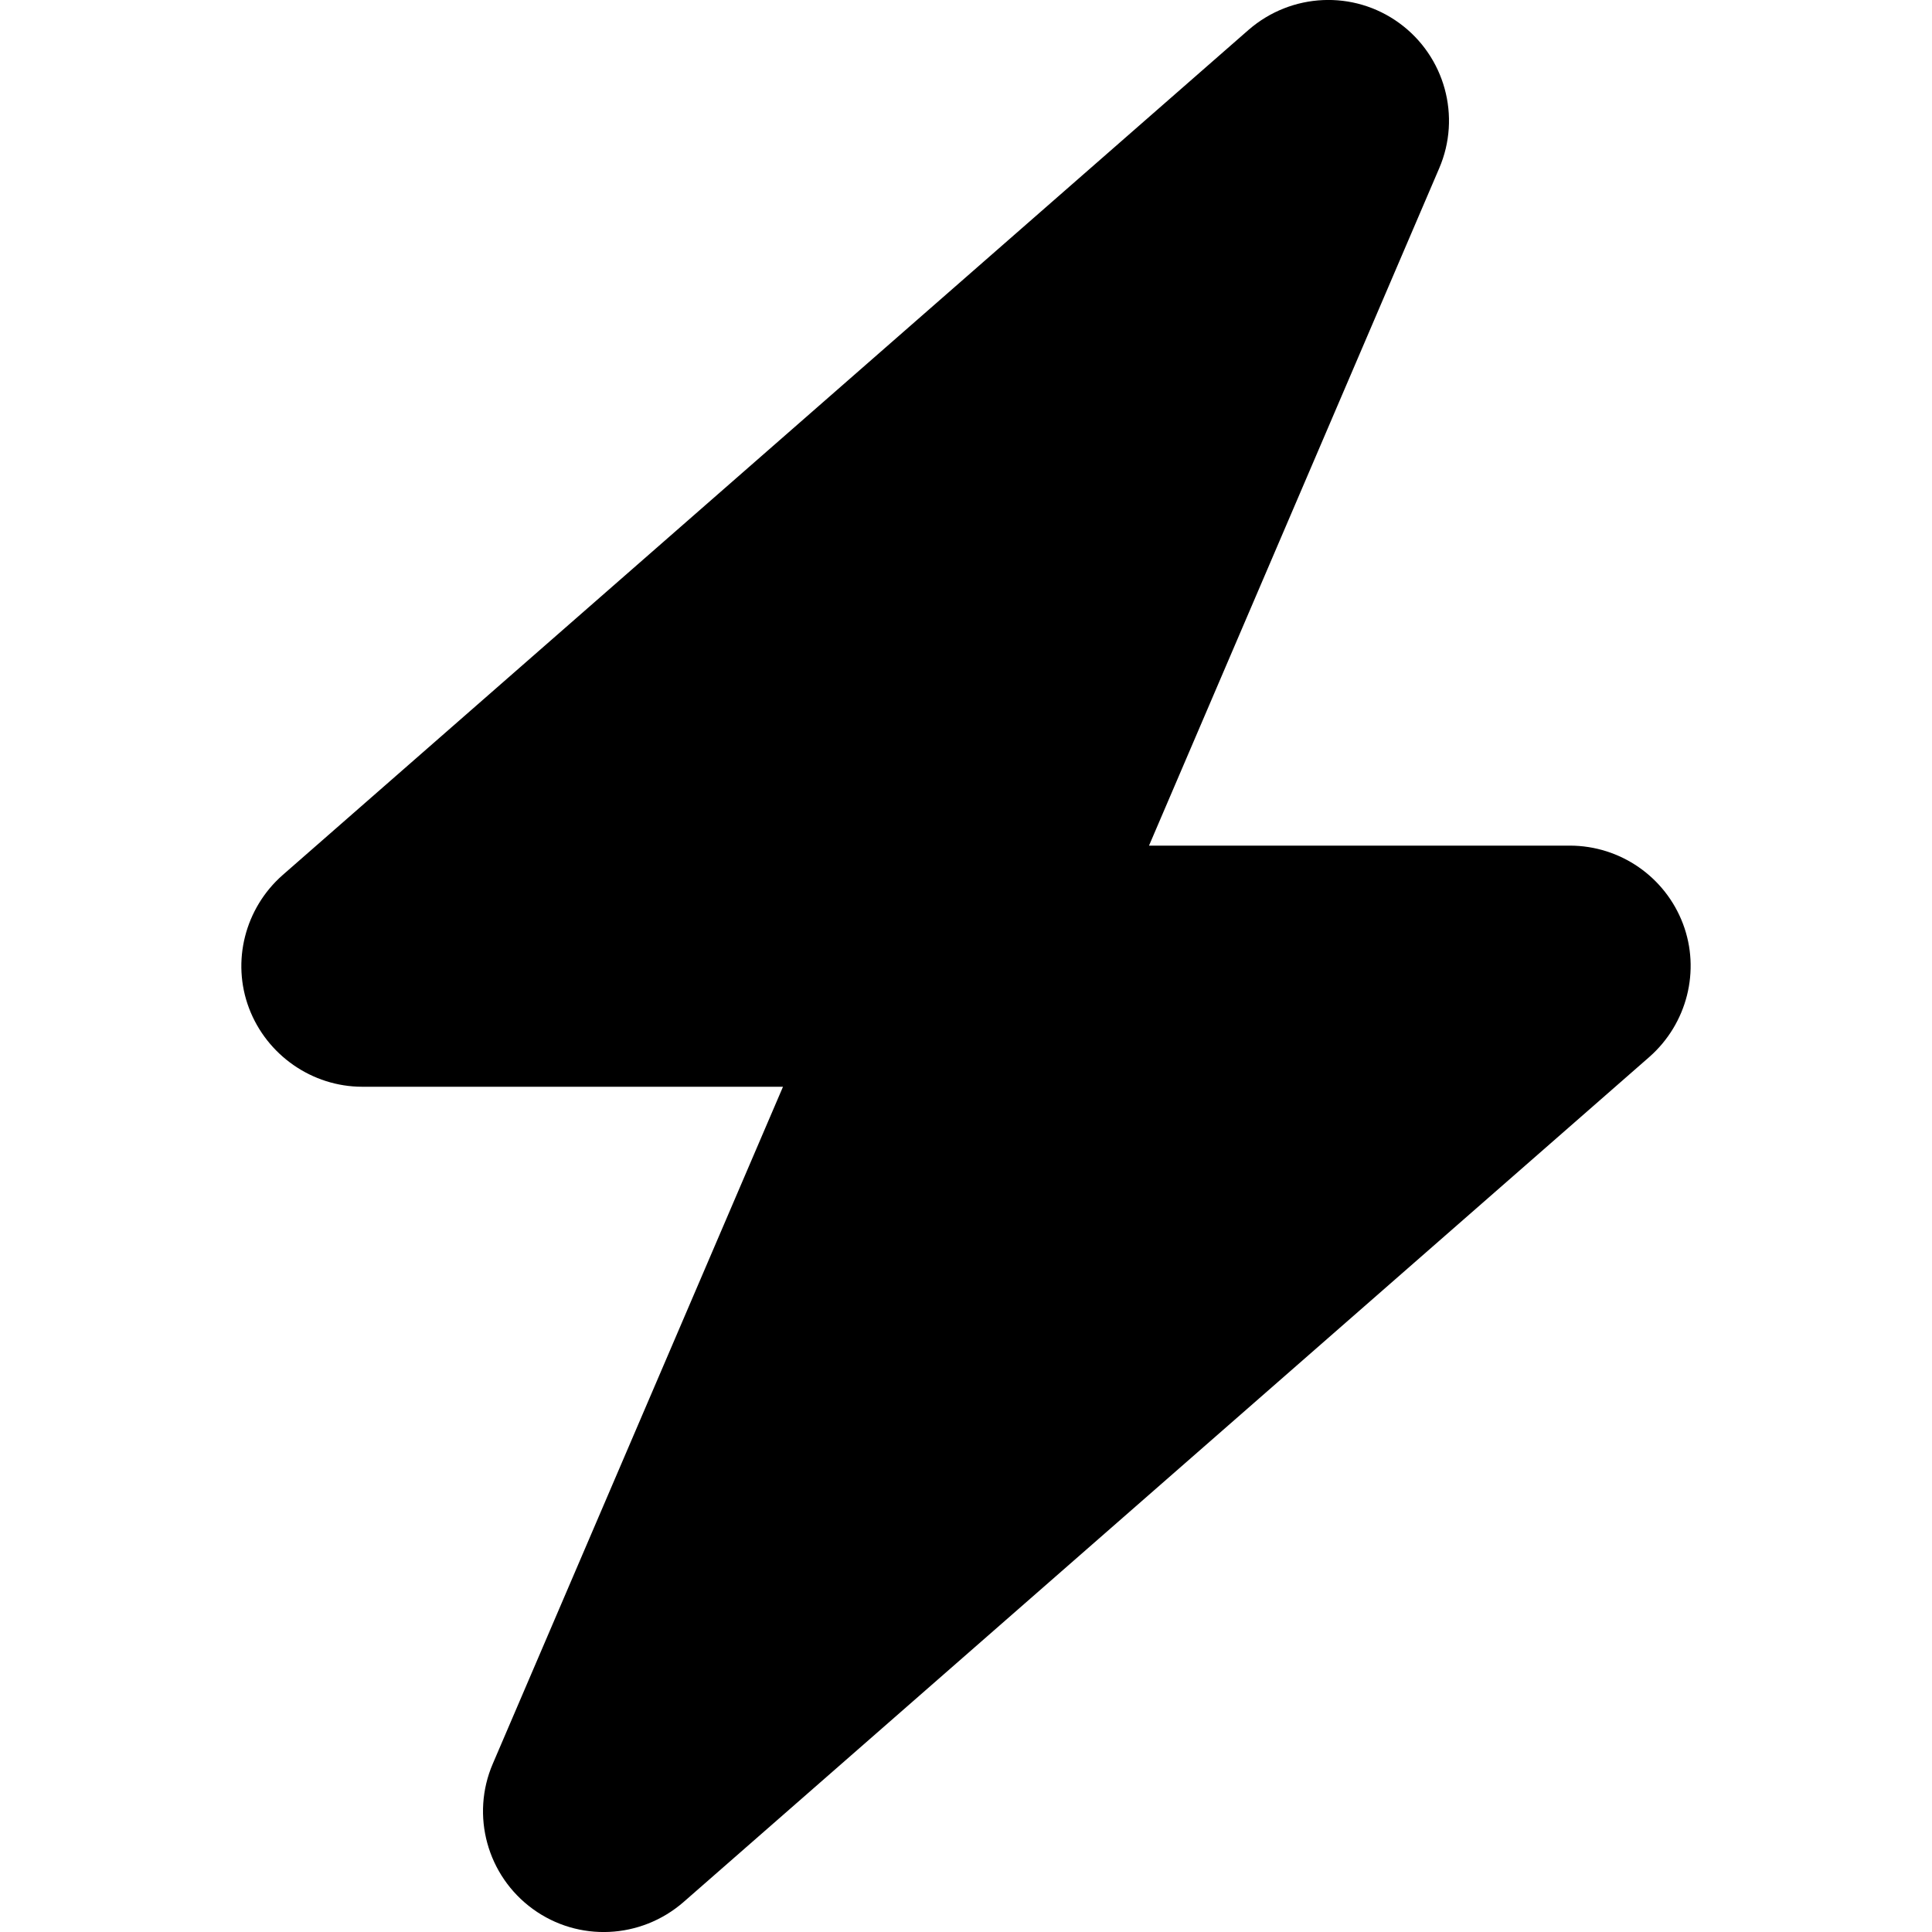
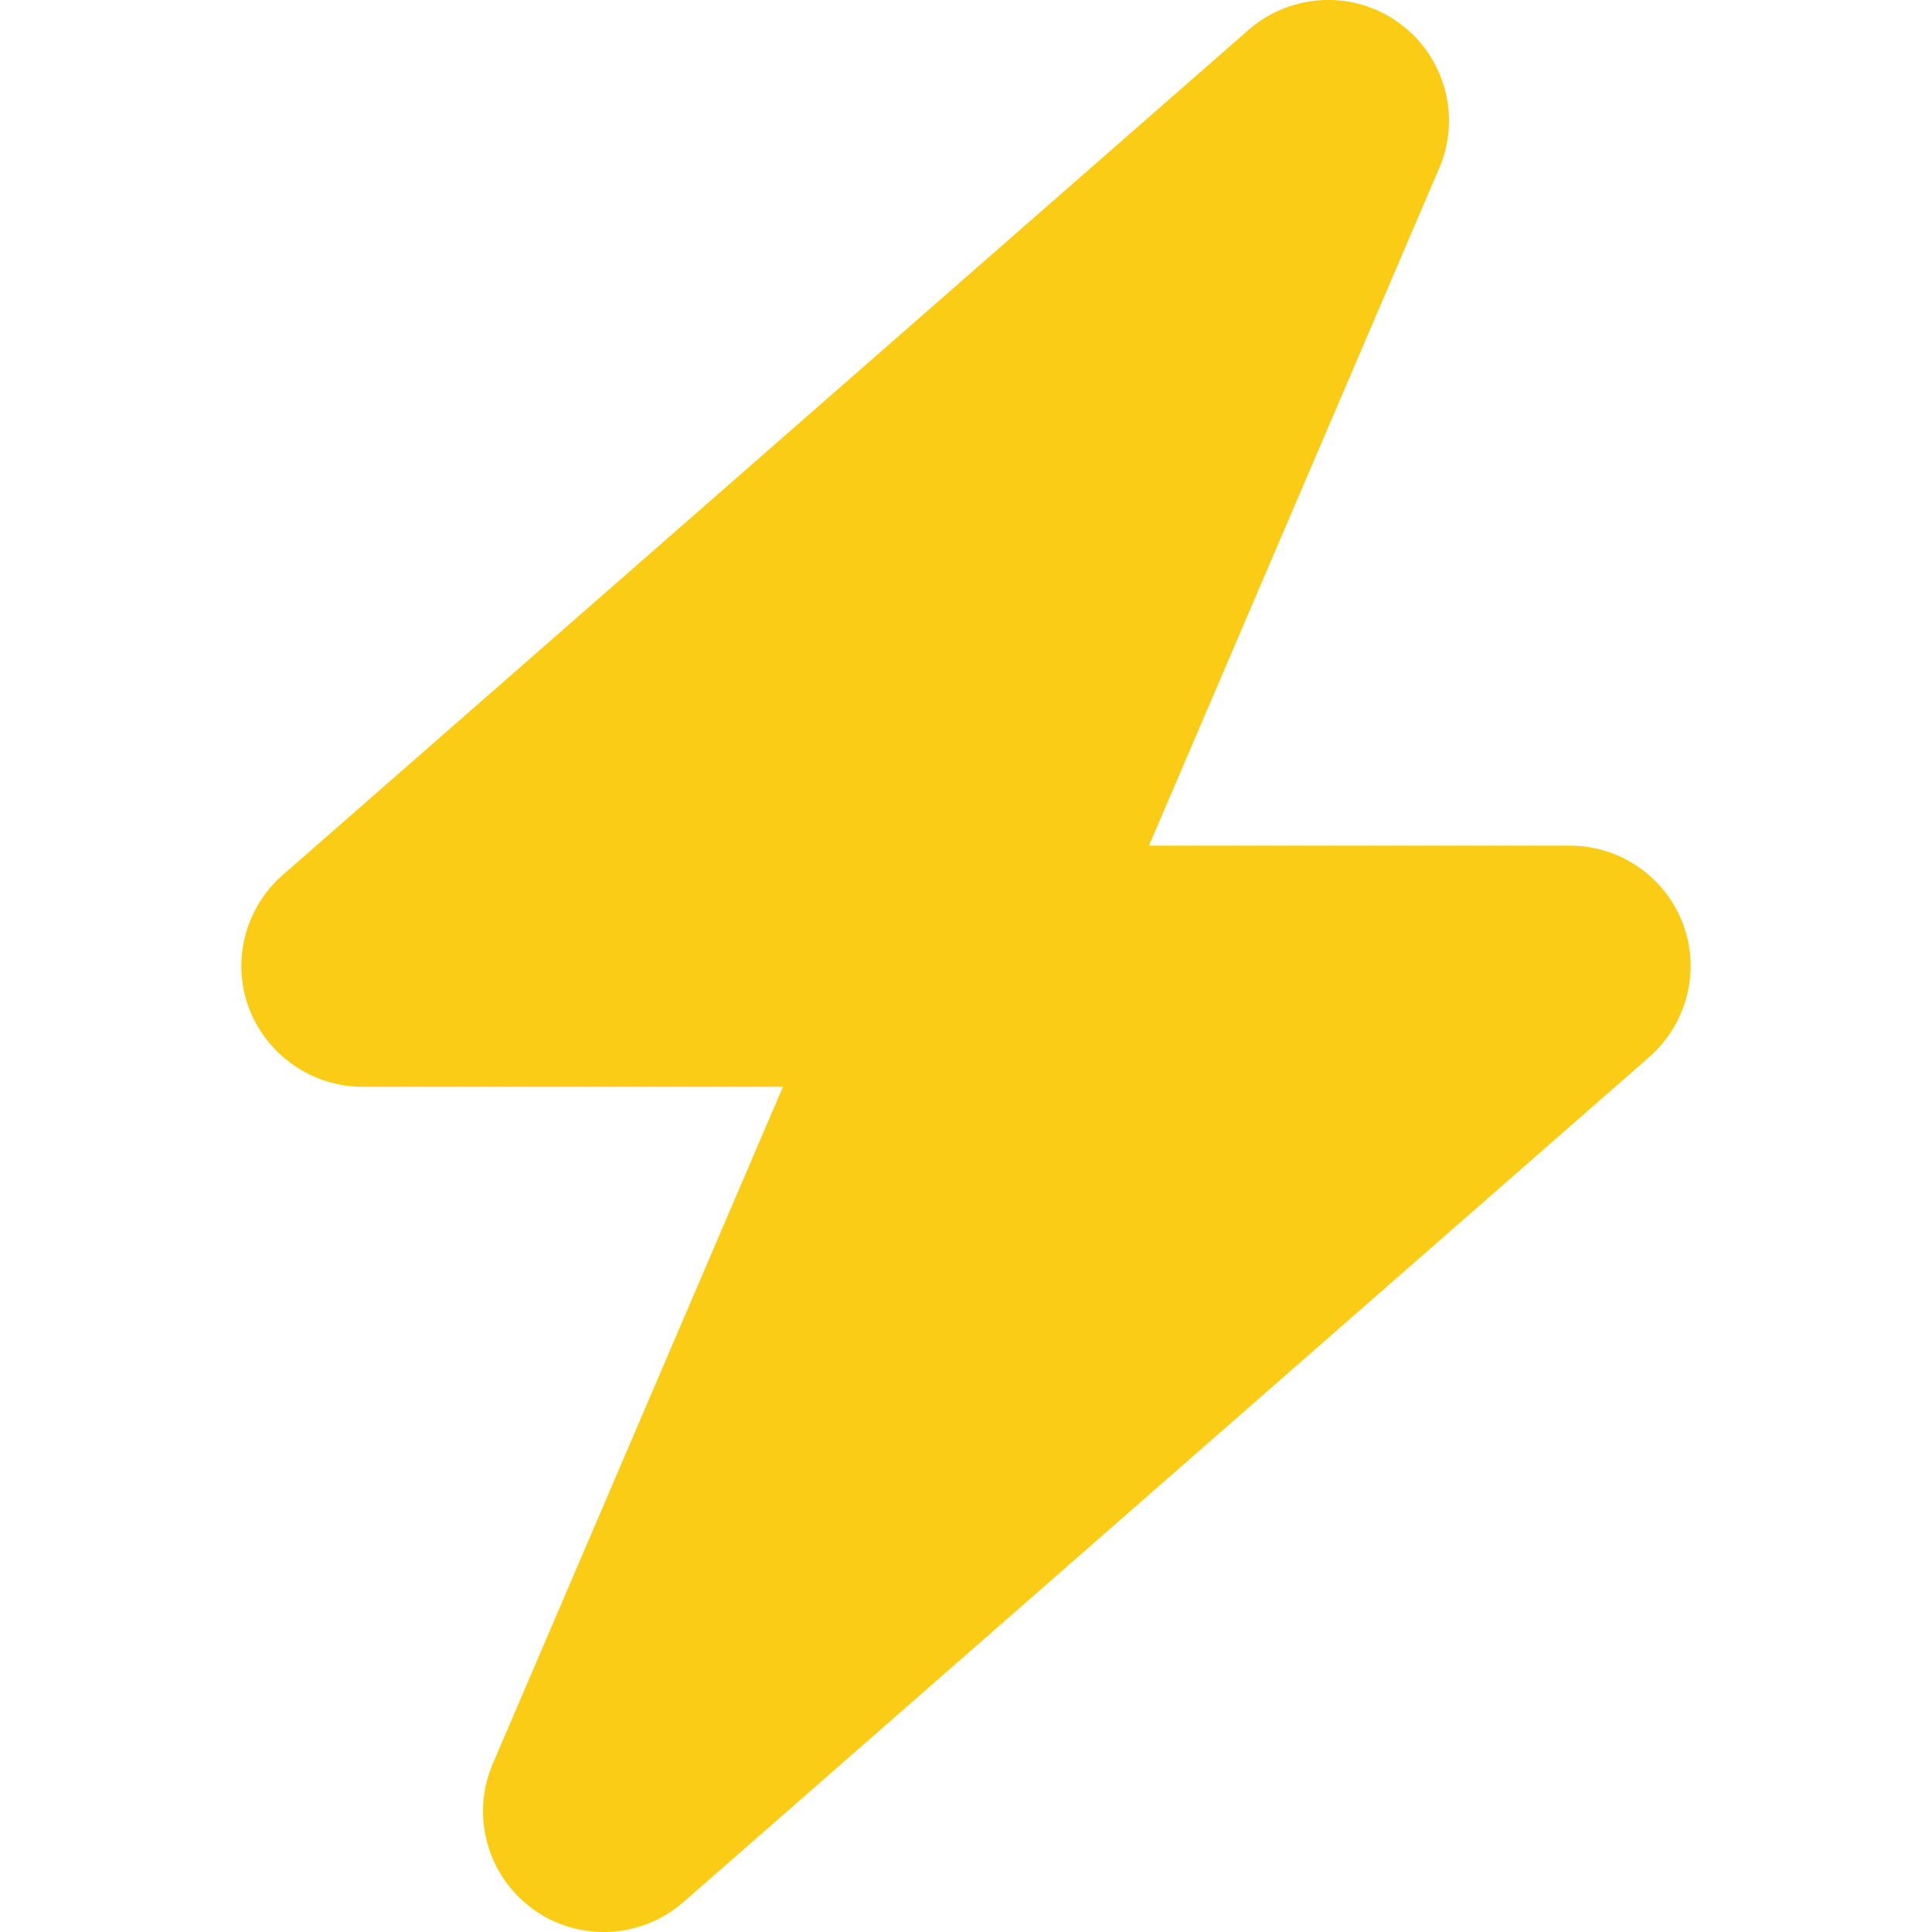
- <svg viewBox="0 0 448 512" width="24" height="24" class="text-white" fill="currentColor" aria-hidden="true">
+ <svg xmlns="http://www.w3.org/2000/svg" viewBox="0 0 448 512" width="24" height="24" fill="#facc15" aria-hidden="true">
  <path d="M349.4 44.6c5.9-13.7 1.5-29.7-10.6-38.5s-28.6-8-39.9 1.8l-256 224c-10 8.8-13.6 22.9-8.9 35.3S50.7 288 64 288l111.5 0L98.6 467.4c-5.9 13.7-1.5 29.7 10.6 38.5s28.6 8 39.9-1.8l256-224c10-8.8 13.6-22.9 8.9-35.3s-16.6-20.7-30-20.7l-111.5 0L349.4 44.6z" />
</svg>
